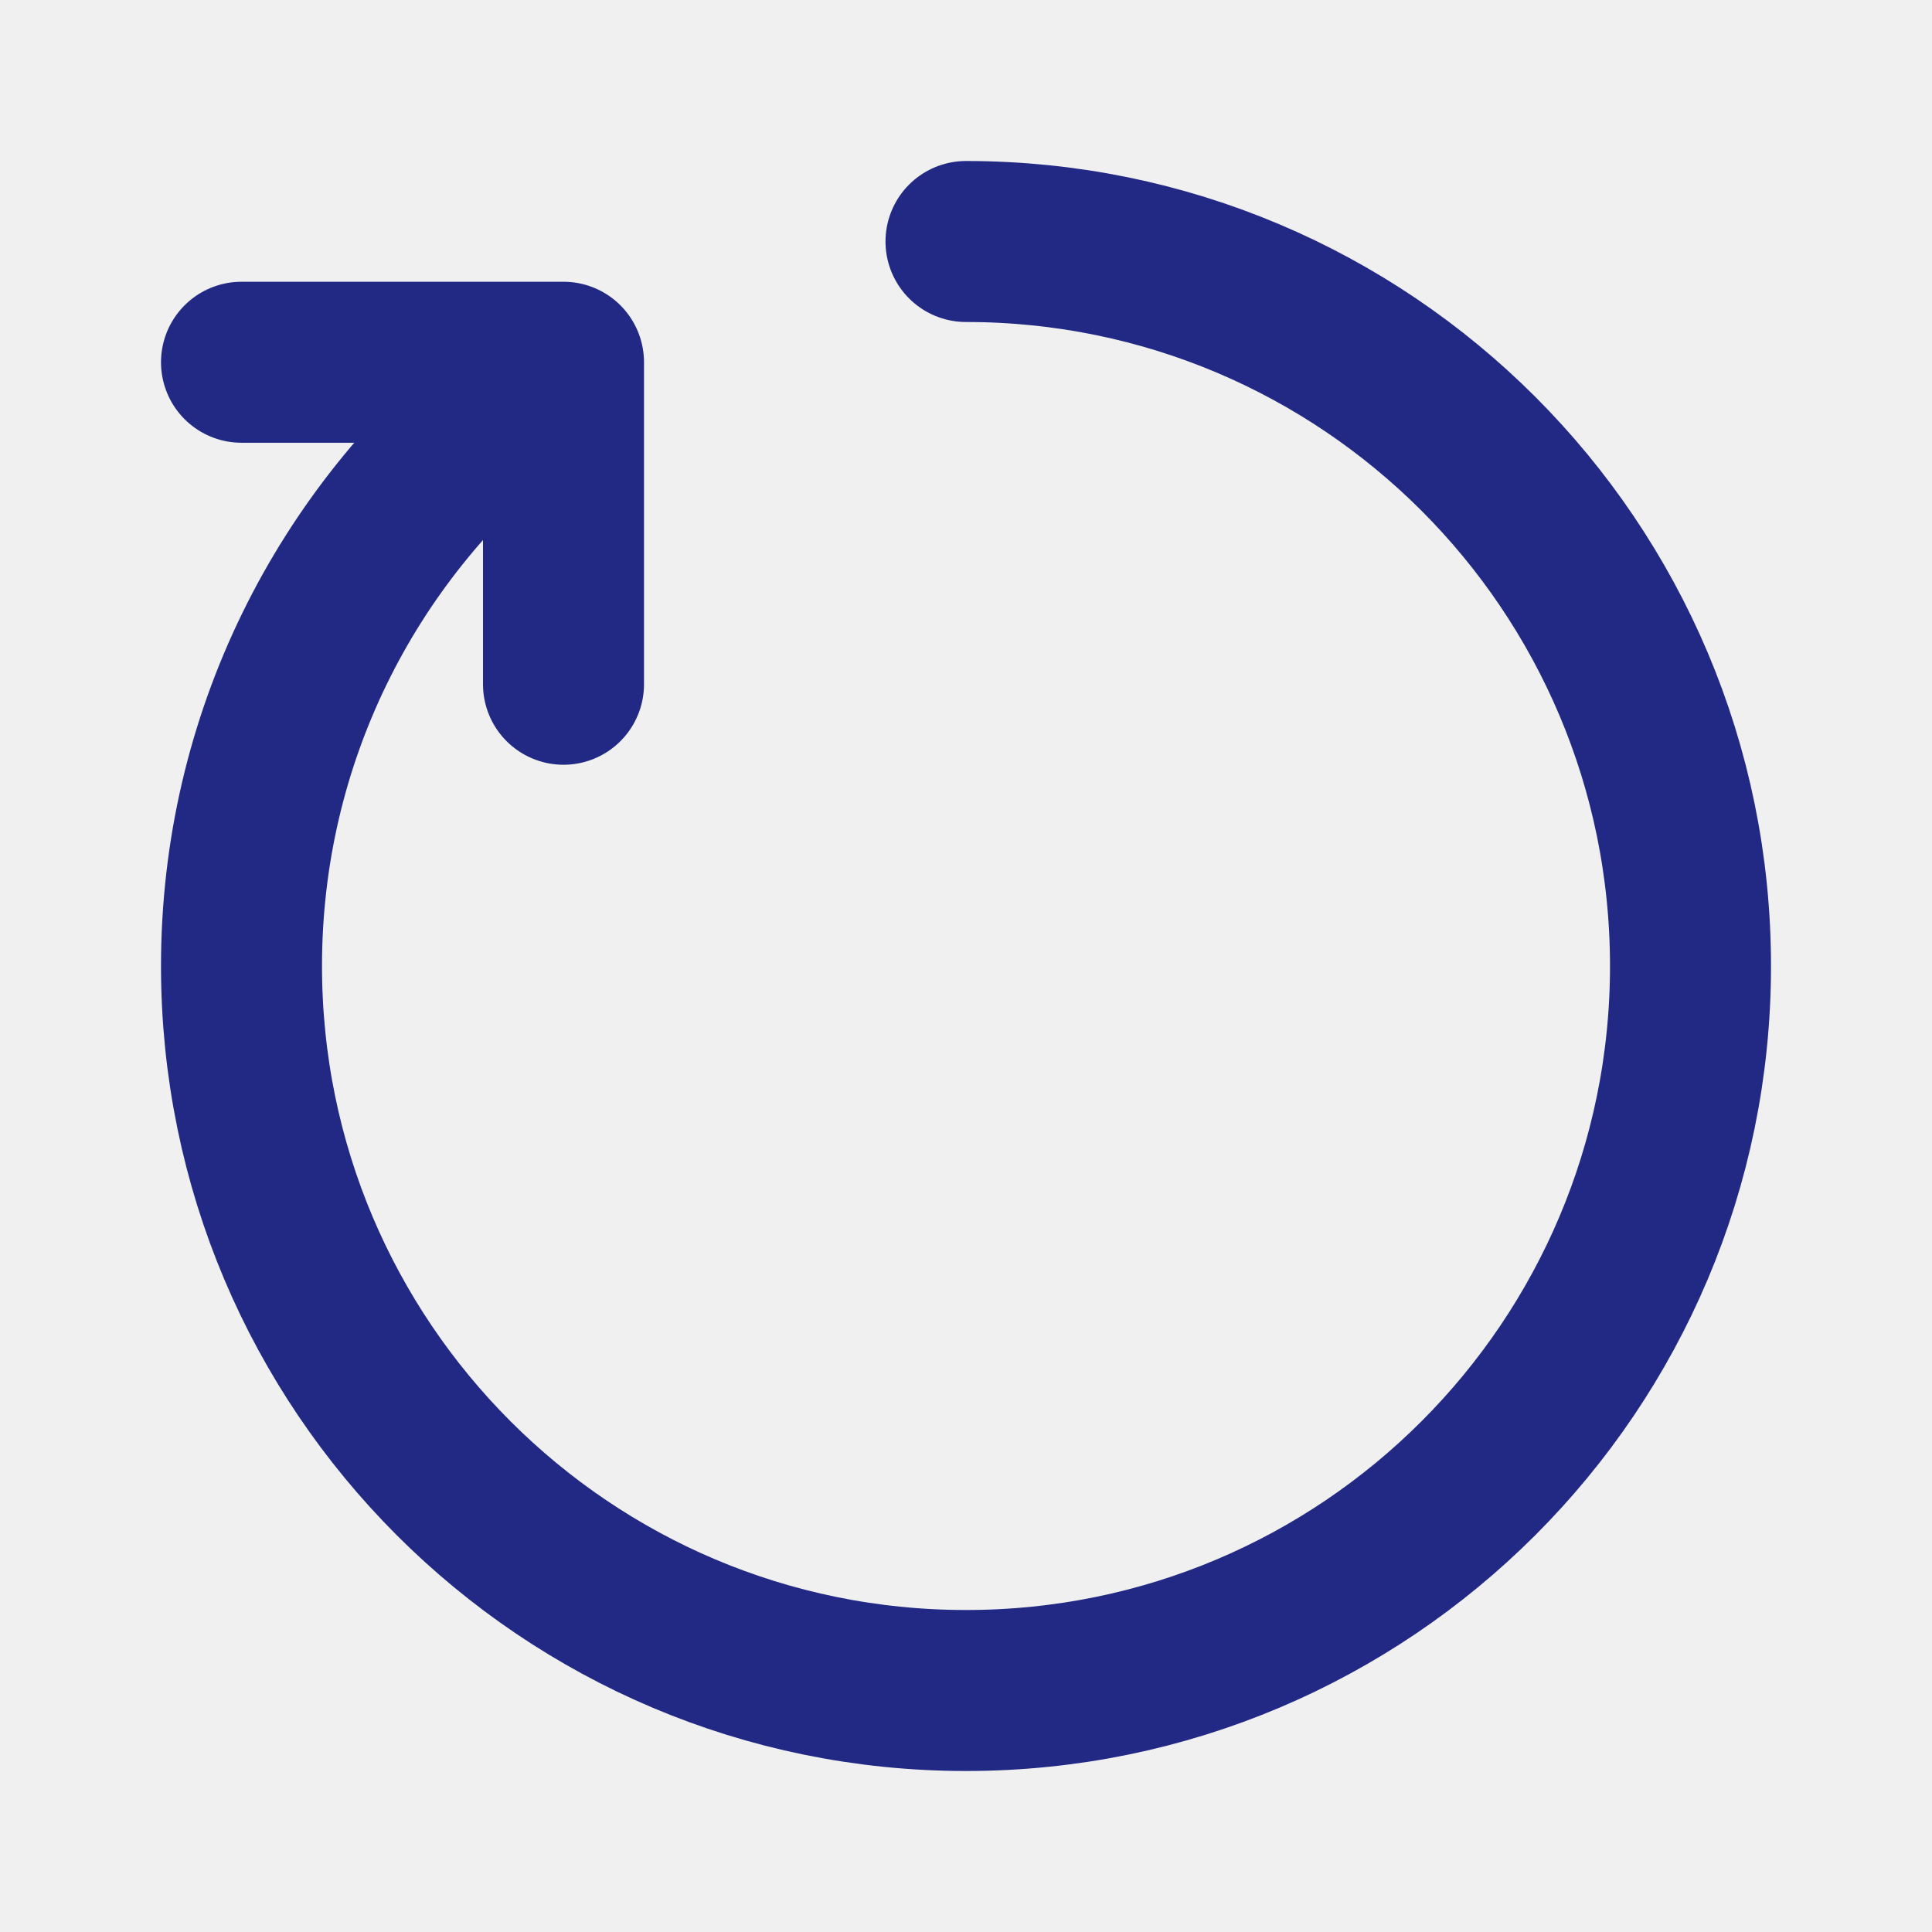
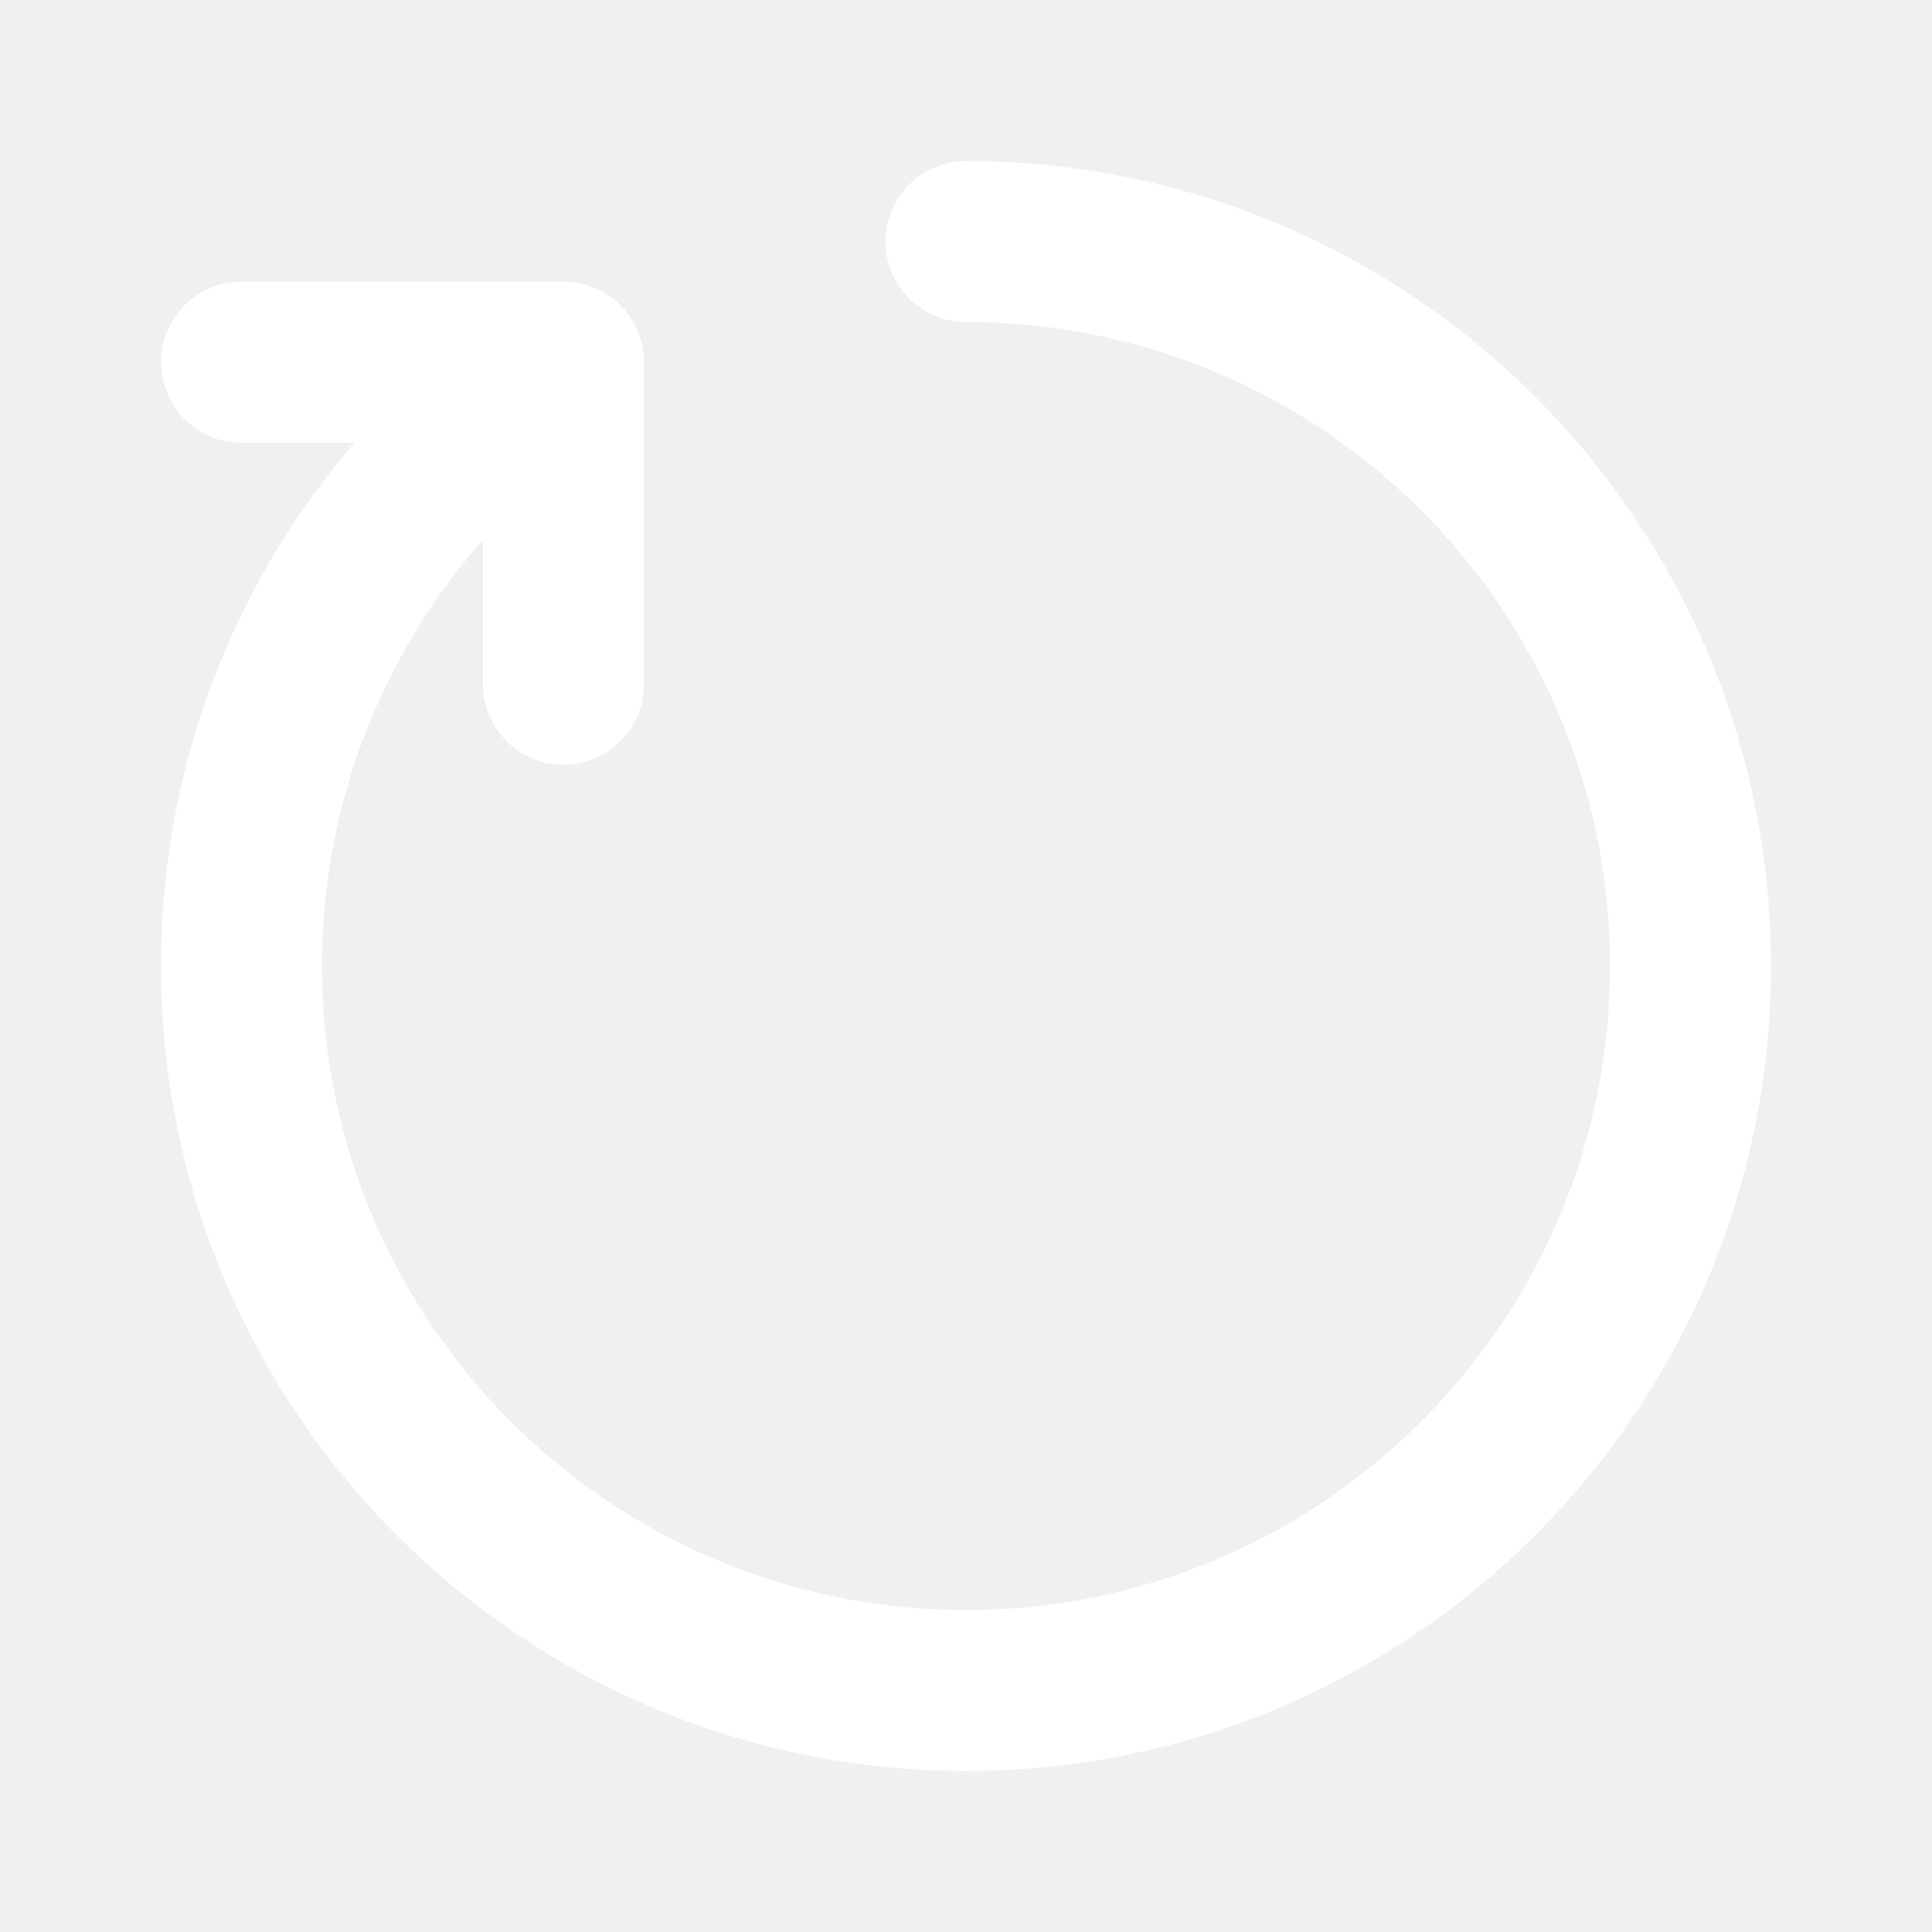
<svg xmlns="http://www.w3.org/2000/svg" width="800" height="800" fill="none" viewBox="0 0 24 24">
-   <path stroke="#212984" stroke-linecap="round" stroke-linejoin="round" stroke-width="2" d="M12 3c4.971 0 9 4.029 9 9 0 4.971-4.029 9-9 9-4.971 0-9-4.029-9-9 0-2.827 1.304-5.35 3.343-7" />
-   <path stroke="#212984" stroke-linecap="round" stroke-linejoin="round" stroke-width="2" d="M3 4.5h4v4" />
+   <path stroke="#ffffff" stroke-linecap="round" stroke-linejoin="round" stroke-width="2" d="M12 3c4.971 0 9 4.029 9 9 0 4.971-4.029 9-9 9-4.971 0-9-4.029-9-9 0-2.827 1.304-5.35 3.343-7" />
+   <path stroke="#ffffff" stroke-linecap="round" stroke-linejoin="round" stroke-width="2" d="M3 4.5h4v4" />
</svg>
